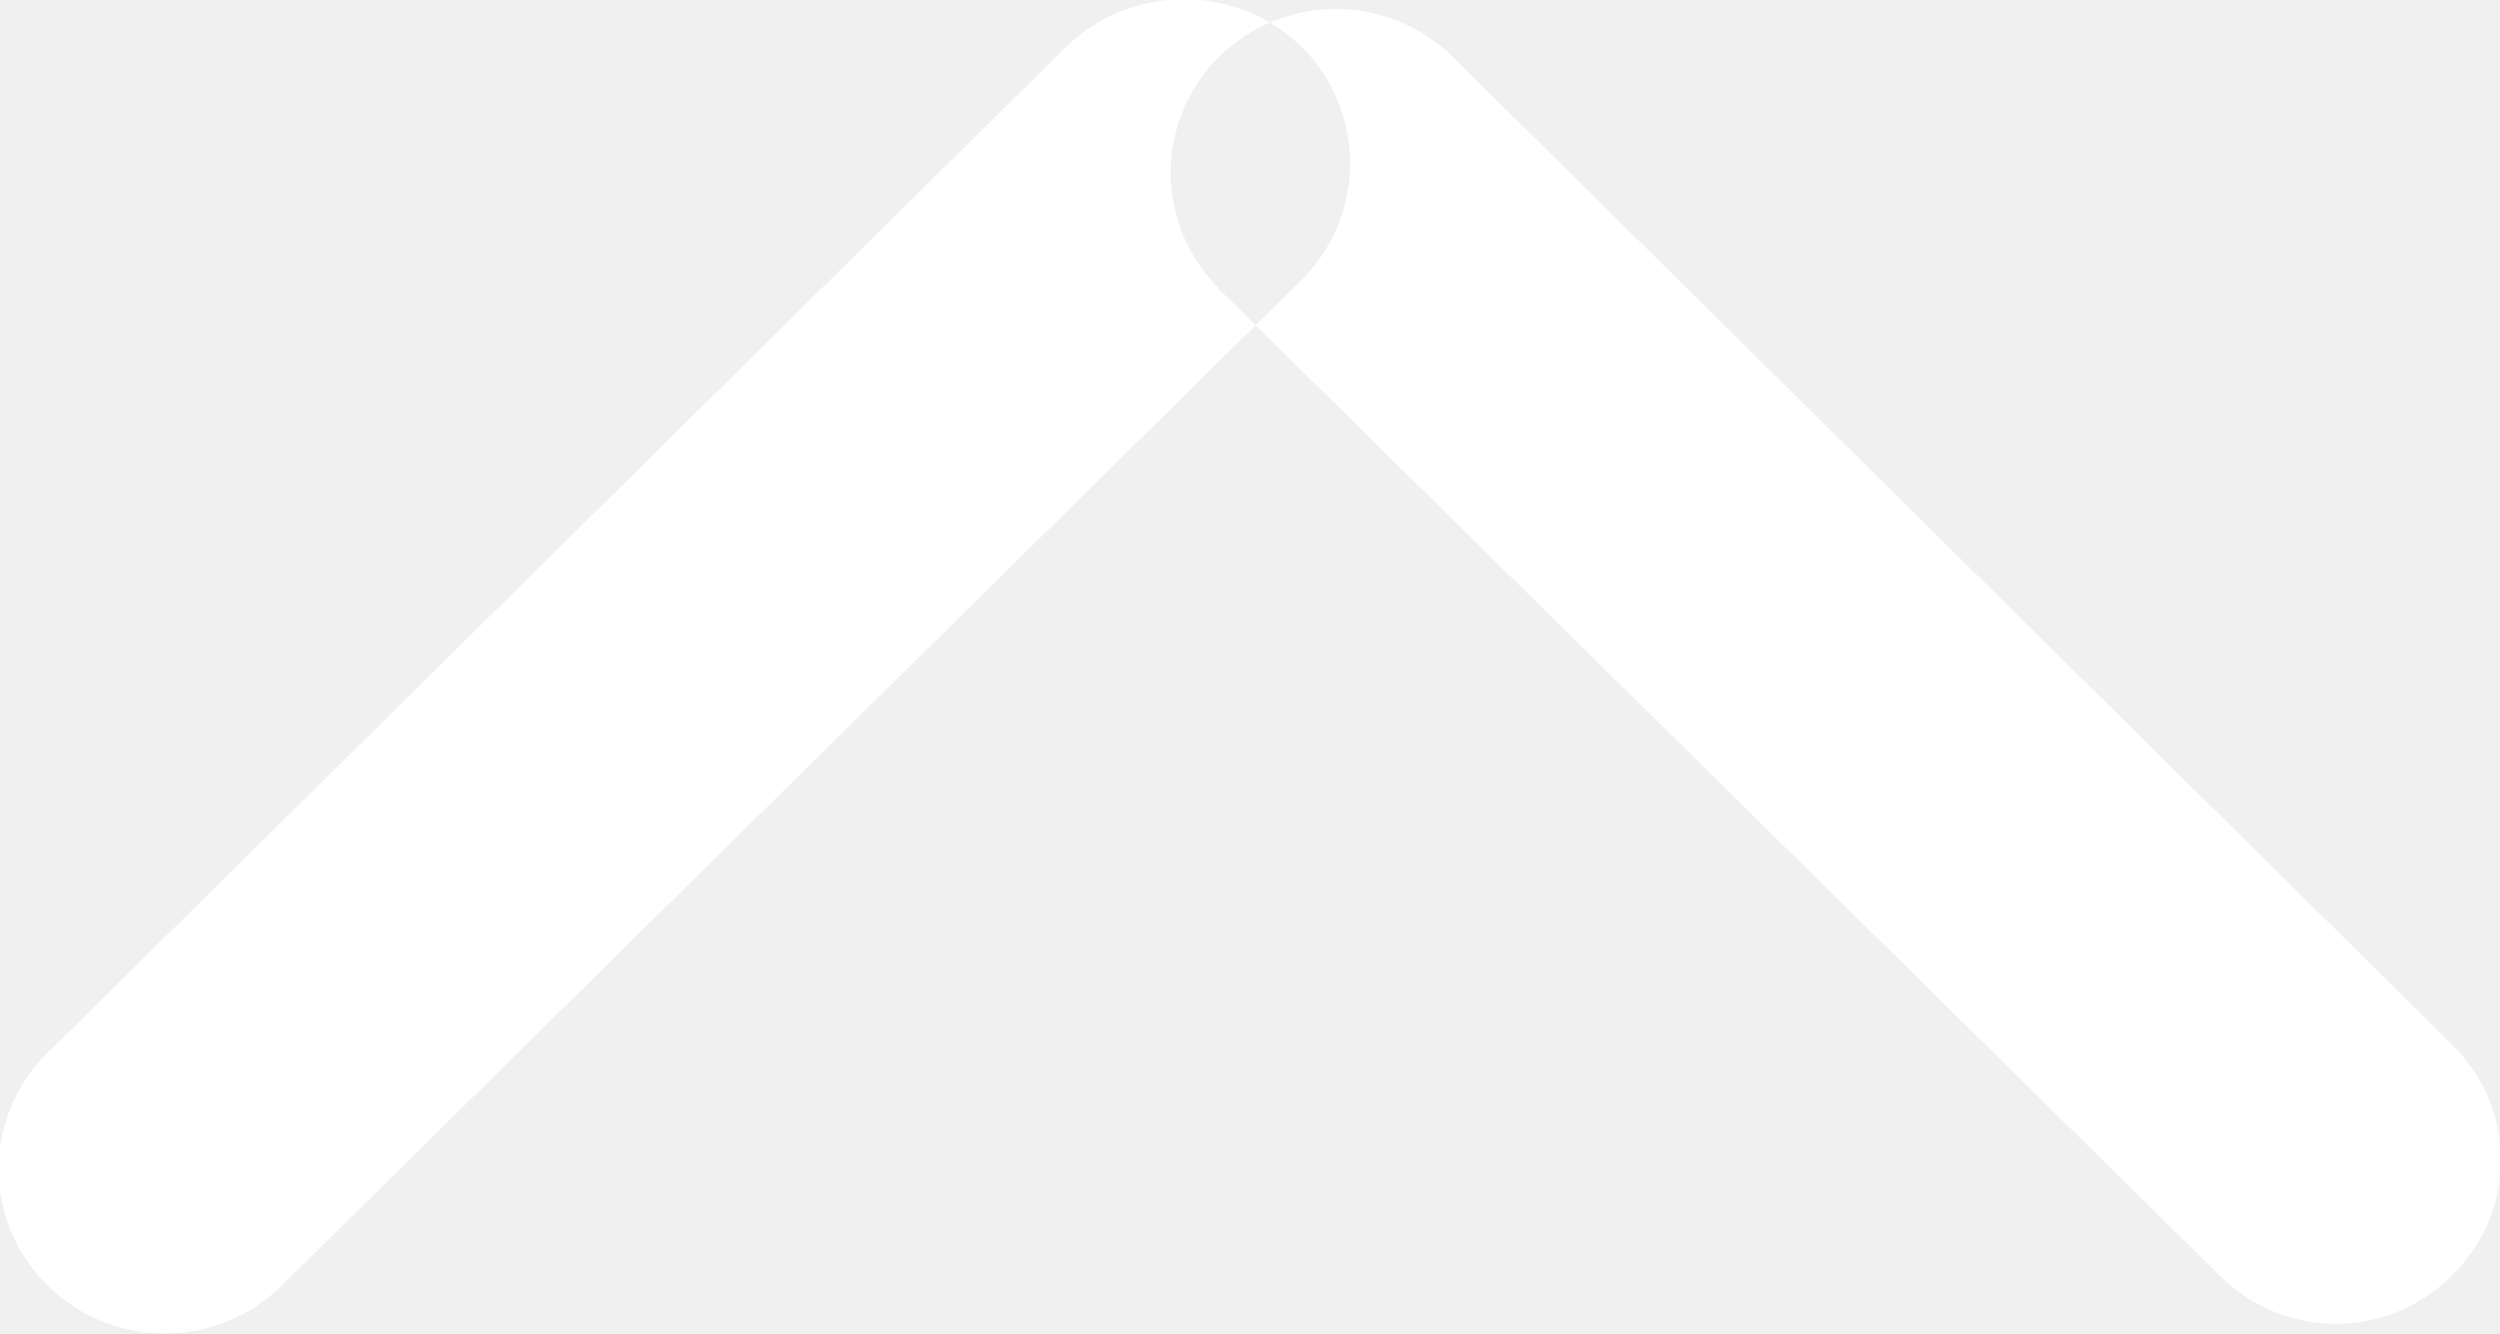
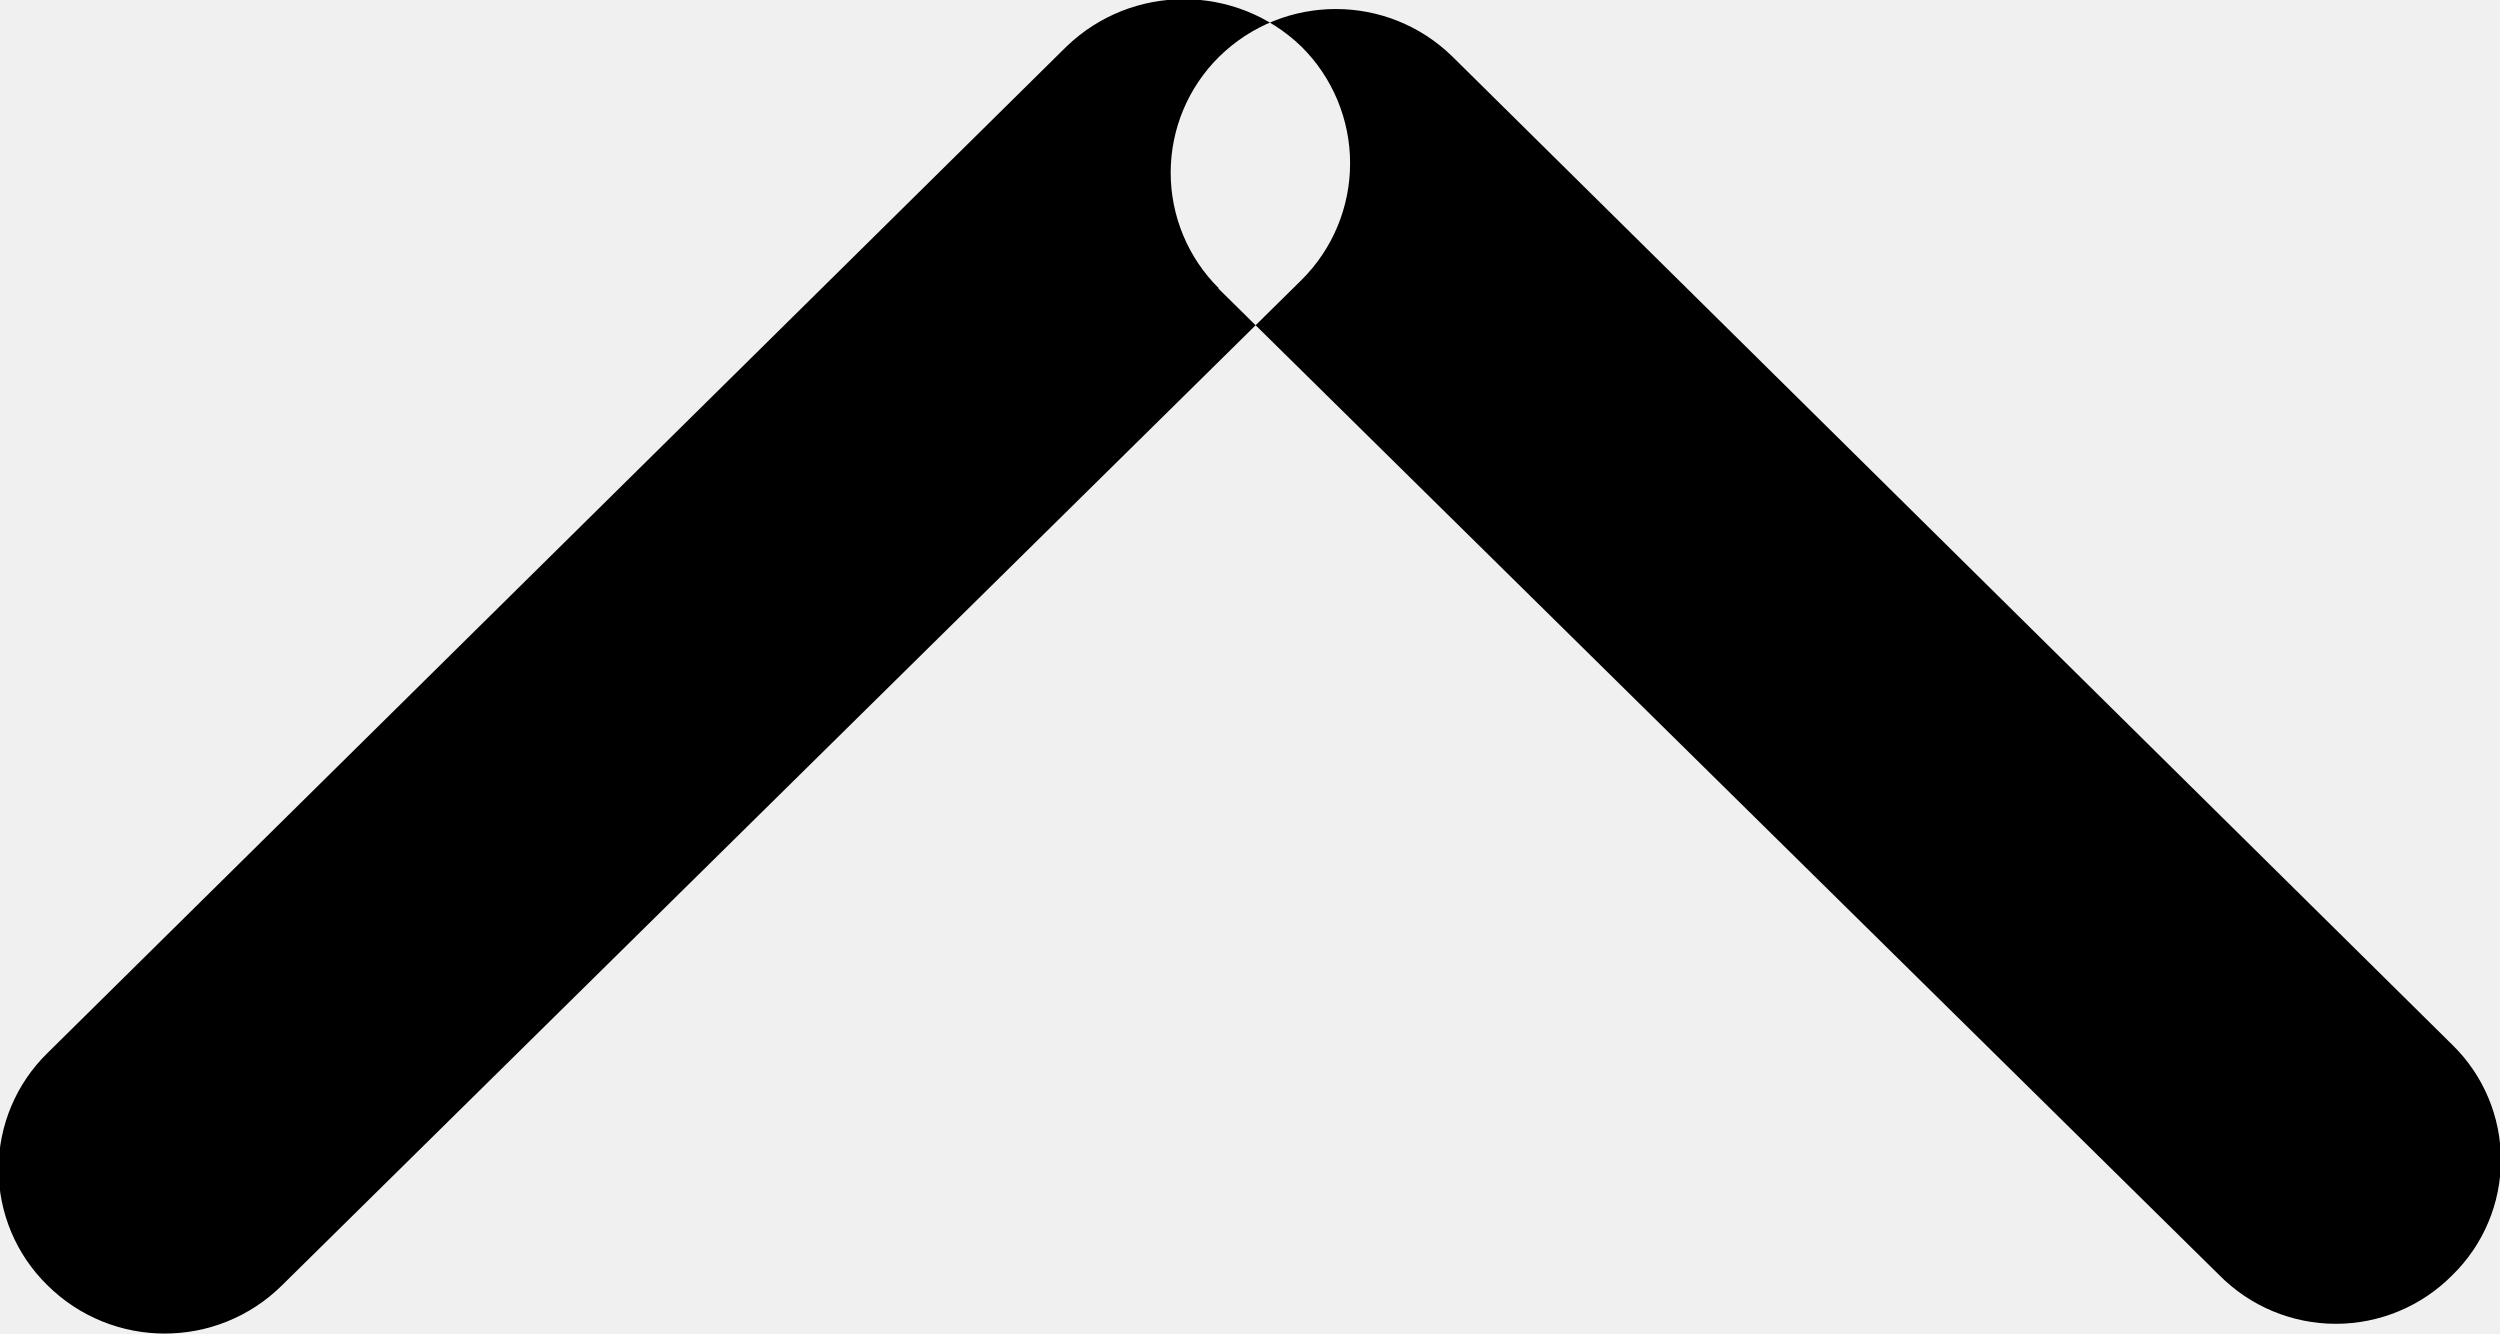
<svg xmlns="http://www.w3.org/2000/svg" width="15" height="8" viewBox="0 0 15 8">
-   <defs>
-     <style>
-       .cls-1 {
-         fill: #fff;
-         fill-rule: evenodd;
-       }
-     </style>
-   </defs>
-   <path class="cls-1" d="M295.809,4201.68l-6.115,6.03a1,1,0,0,1-1.411,0,0.974,0.974,0,0,1,0-1.39l6.115-6.04a1.016,1.016,0,0,1,1.411,0A0.986,0.986,0,0,1,295.809,4201.68Zm-0.5.05,6.006,5.92a0.983,0.983,0,0,0,1.4,0,0.965,0.965,0,0,0,0-1.38l-6-5.93a1,1,0,0,0-1.4,0A0.978,0.978,0,0,0,295.313,4201.73Z" transform="translate(-288 -4200)" />
+   <path d="M295.809,4201.68l-6.115,6.03a1,1,0,0,1-1.411,0,0.974,0.974,0,0,1,0-1.39l6.115-6.04a1.016,1.016,0,0,1,1.411,0A0.986,0.986,0,0,1,295.809,4201.68Zm-0.5.05,6.006,5.92a0.983,0.983,0,0,0,1.4,0,0.965,0.965,0,0,0,0-1.38l-6-5.93a1,1,0,0,0-1.4,0A0.978,0.978,0,0,0,295.313,4201.73Z" transform="translate(-288 -4200)" />
</svg>
